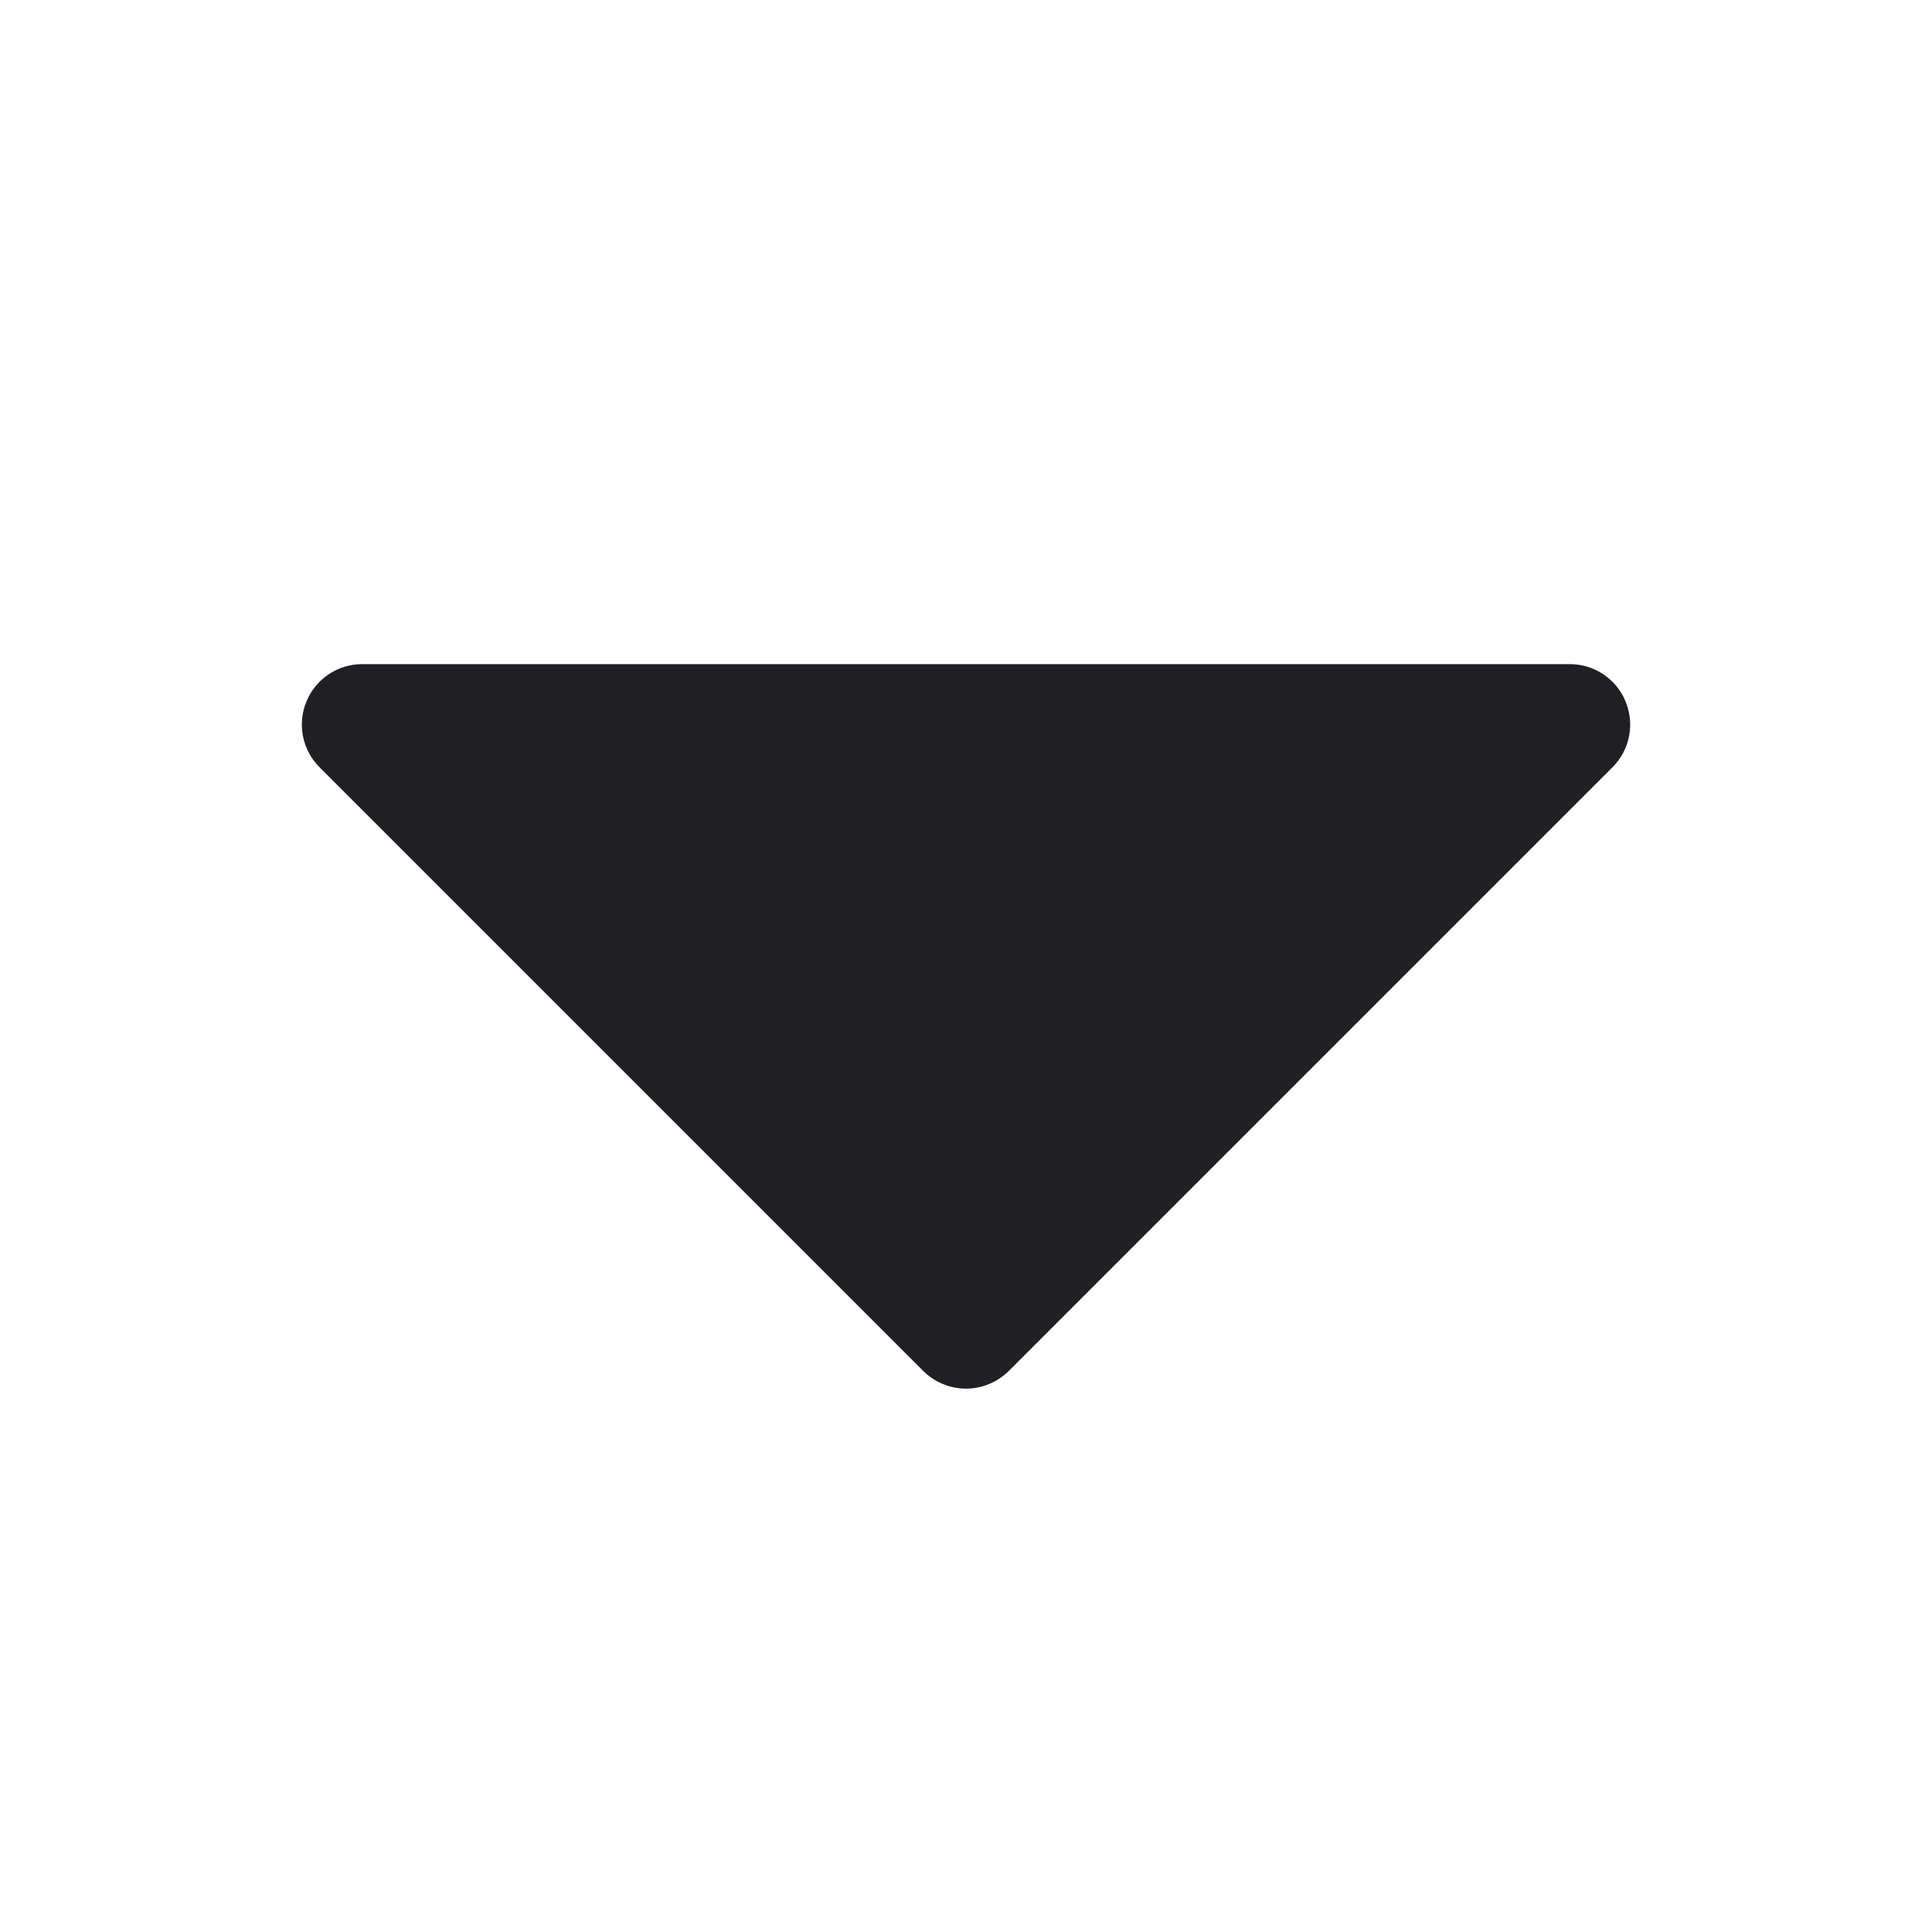
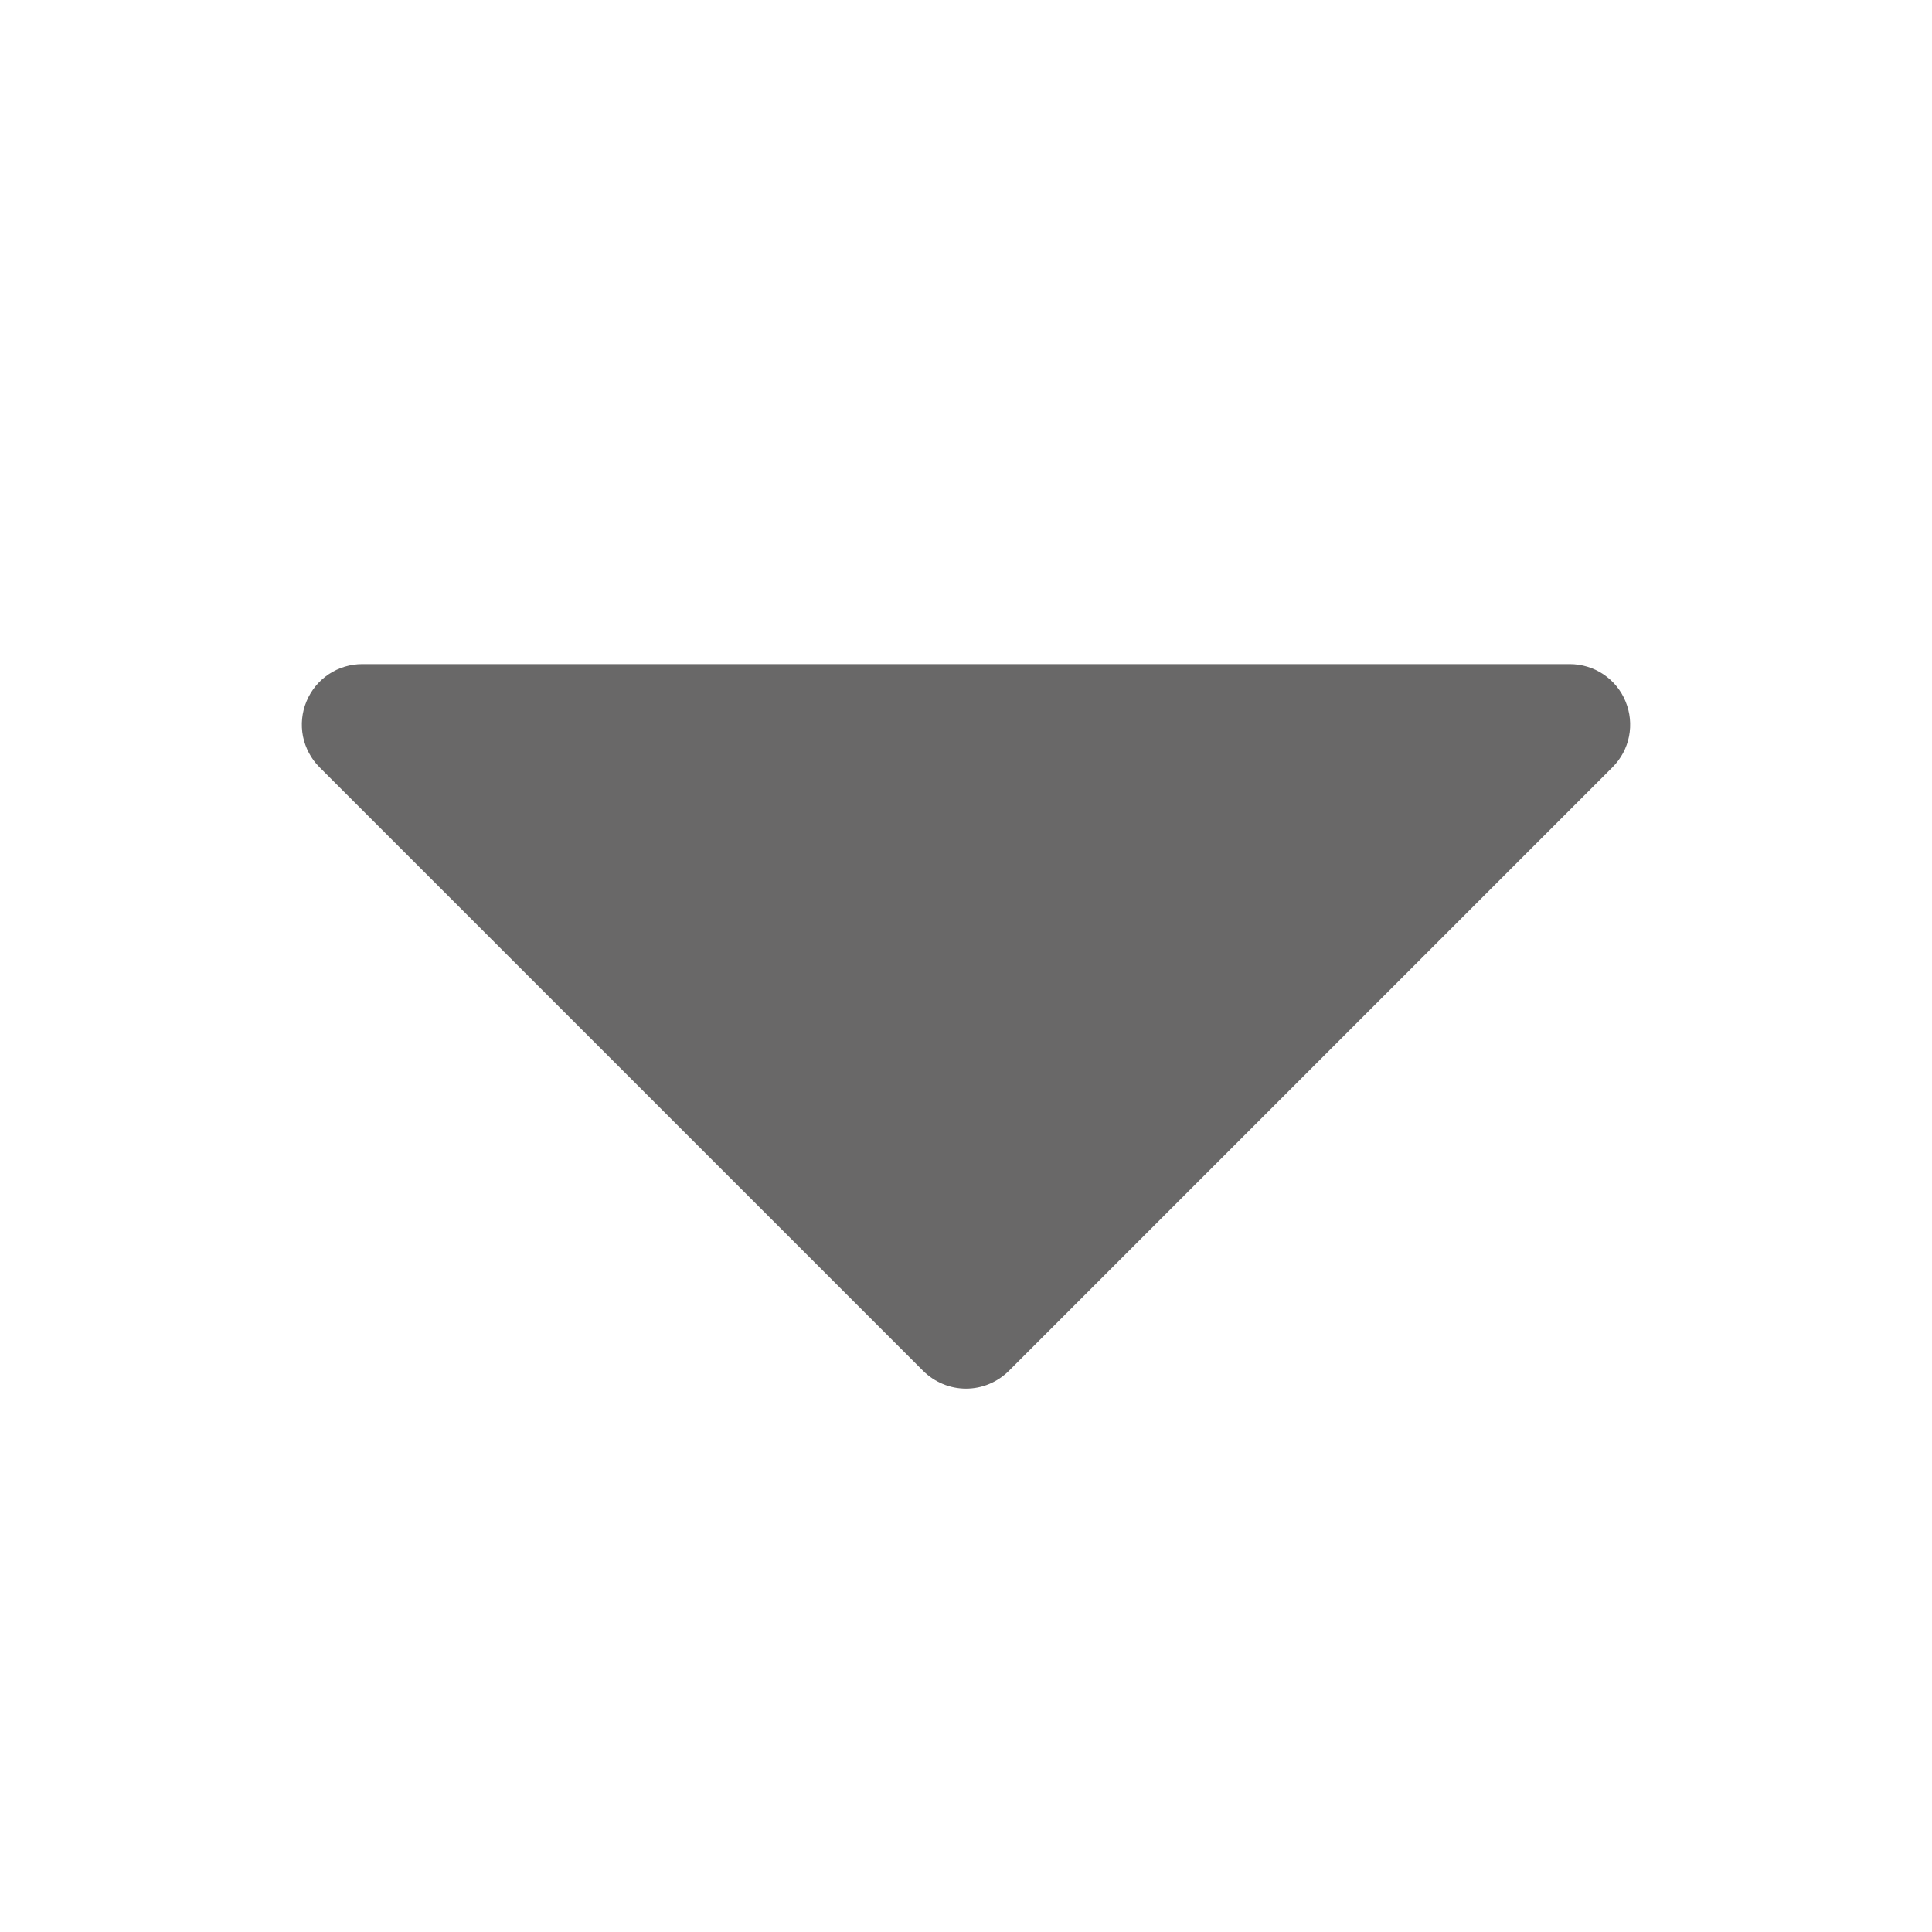
<svg xmlns="http://www.w3.org/2000/svg" width="16" height="16" viewBox="0 0 16 16" fill="none">
-   <path d="M13.354 6.354L8.354 11.354C8.307 11.4 8.252 11.437 8.191 11.462C8.131 11.487 8.066 11.5 8 11.5C7.934 11.5 7.869 11.487 7.809 11.462C7.748 11.437 7.693 11.4 7.646 11.354L2.646 6.354C2.576 6.284 2.529 6.195 2.509 6.098C2.49 6.001 2.5 5.9 2.538 5.809C2.576 5.717 2.64 5.639 2.722 5.584C2.804 5.529 2.901 5.5 3 5.5H13C13.099 5.5 13.196 5.529 13.278 5.584C13.36 5.639 13.425 5.717 13.462 5.809C13.5 5.9 13.51 6.001 13.491 6.098C13.472 6.195 13.424 6.284 13.354 6.354Z" fill="#201F24" />
+   <path d="M13.354 6.354L8.354 11.354C8.307 11.4 8.252 11.437 8.191 11.462C8.131 11.487 8.066 11.5 8 11.5C7.934 11.5 7.869 11.487 7.809 11.462C7.748 11.437 7.693 11.4 7.646 11.354L2.646 6.354C2.576 6.284 2.529 6.195 2.509 6.098C2.49 6.001 2.5 5.9 2.538 5.809C2.576 5.717 2.64 5.639 2.722 5.584C2.804 5.529 2.901 5.5 3 5.5H13C13.099 5.5 13.196 5.529 13.278 5.584C13.36 5.639 13.425 5.717 13.462 5.809C13.5 5.9 13.51 6.001 13.491 6.098C13.472 6.195 13.424 6.284 13.354 6.354Z" fill="#696868" />
</svg>
